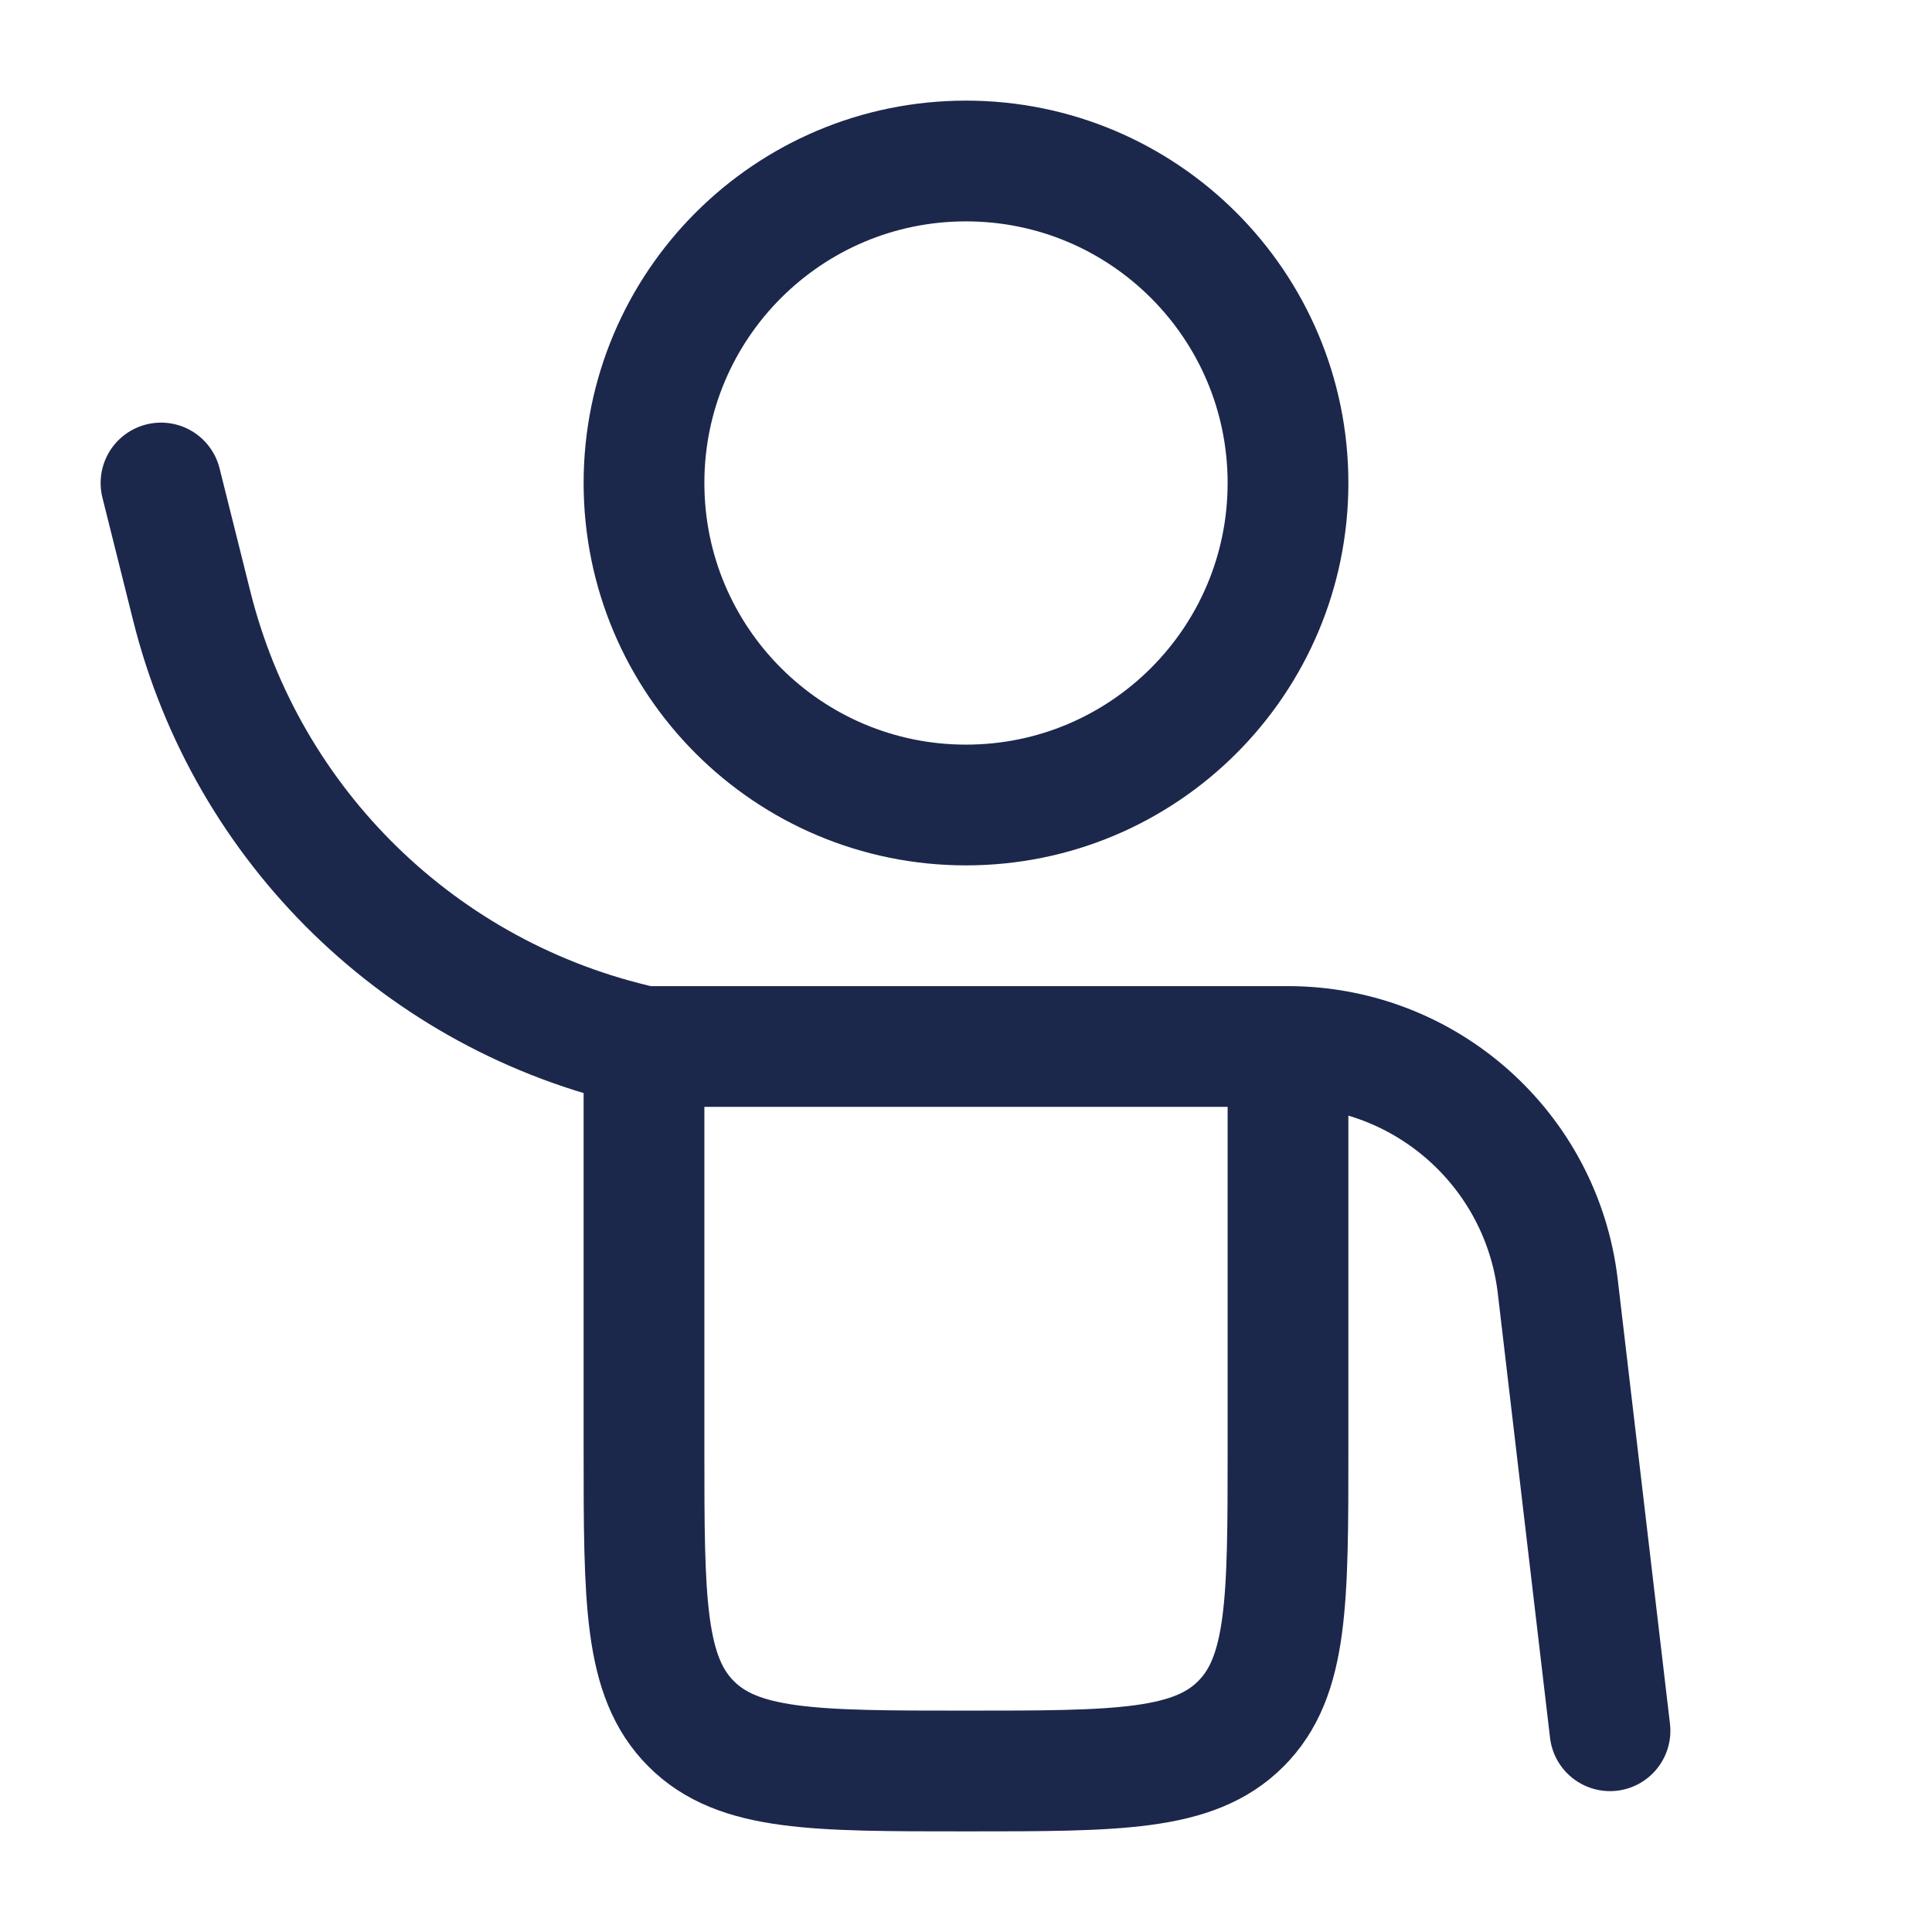
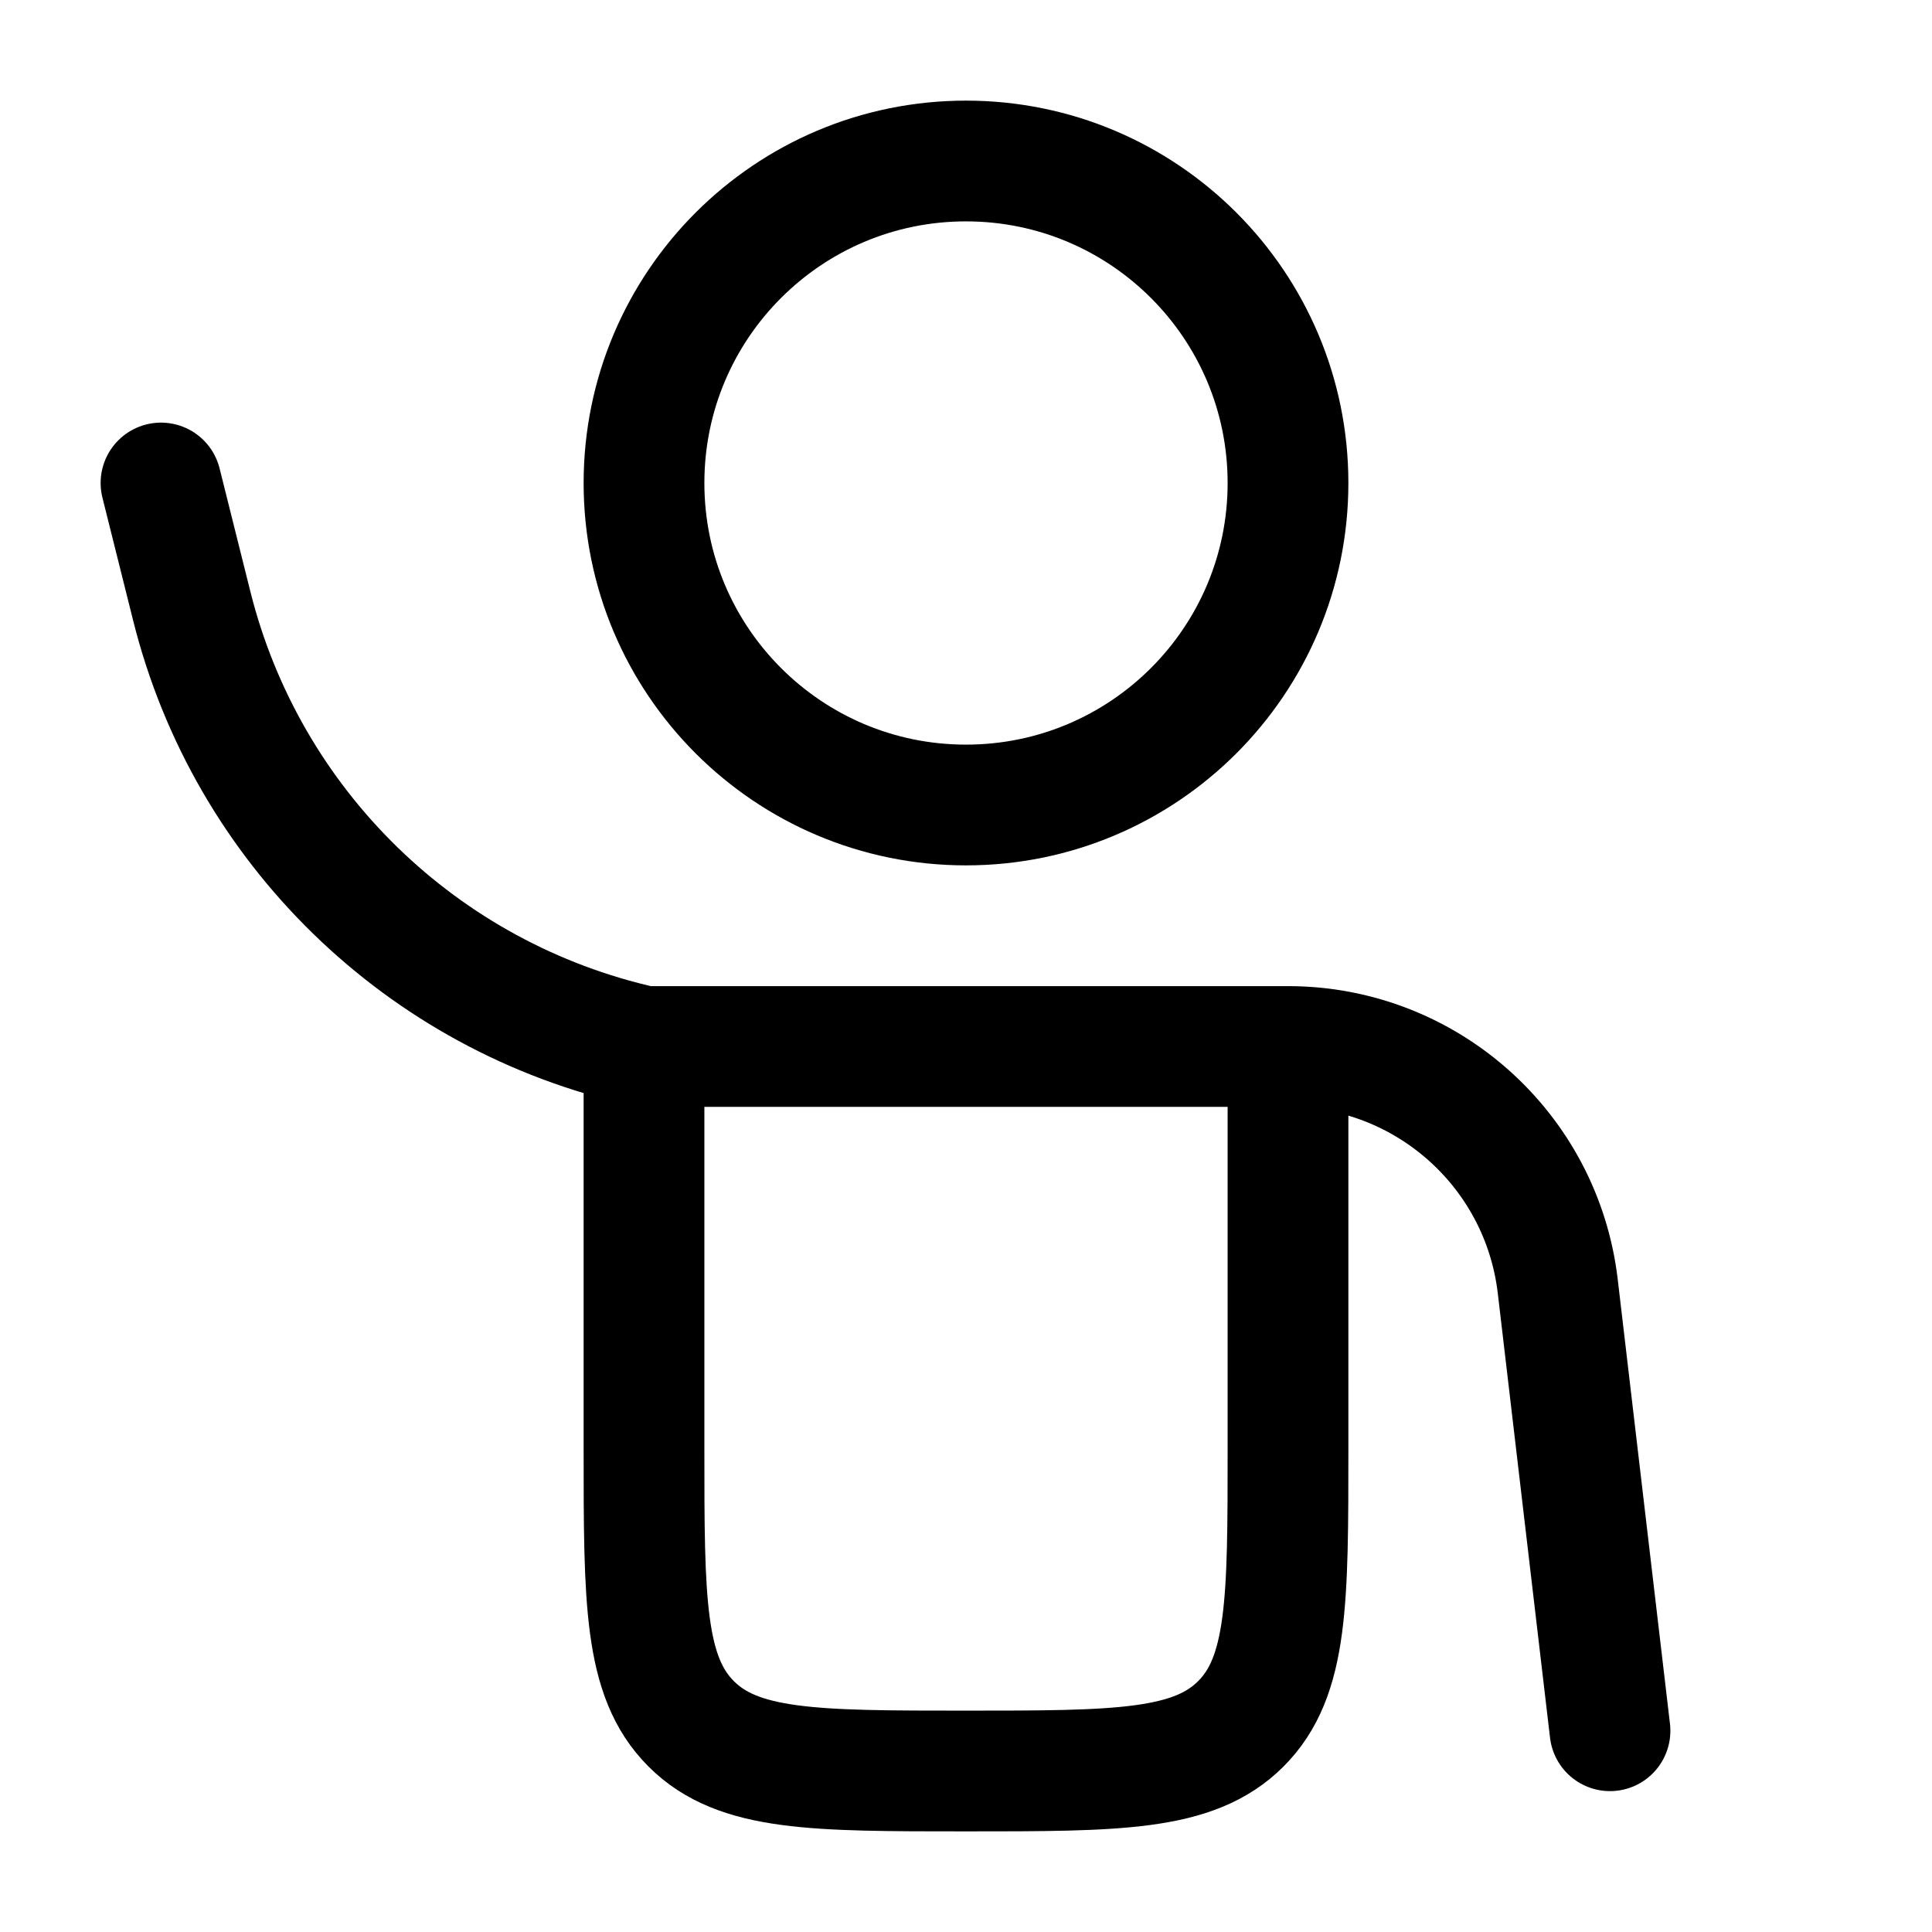
<svg xmlns="http://www.w3.org/2000/svg" viewBox="0 0 24 24" fill="none">
  <g id="SVGRepo_bgCarrier" stroke-width="0" />
  <g id="SVGRepo_tracerCarrier" stroke-linecap="round" stroke-linejoin="round" />
  <g id="SVGRepo_iconCarrier">
-     <path d="M8 13H16M8 13V18C8 19.886 8 20.828 8.586 21.414C9.172 22 10.114 22 12 22C13.886 22 14.828 22 15.414 21.414C16 20.828 16 19.886 16 18V13M8 13C5.242 12.387 3.067 10.269 2.382 7.528L2 6M16 13C17.711 13 19.151 14.28 19.351 15.979L20 21.5" stroke="#1C274C" stroke-width="1.5" stroke-linecap="round" />
-     <circle cx="12" cy="6" r="4" stroke="#1C274C" stroke-width="1.5" />
+     <path d="M8 13H16M8 13V18C8 19.886 8 20.828 8.586 21.414C9.172 22 10.114 22 12 22C13.886 22 14.828 22 15.414 21.414C16 20.828 16 19.886 16 18V13M8 13C5.242 12.387 3.067 10.269 2.382 7.528L2 6M16 13C17.711 13 19.151 14.28 19.351 15.979L20 21.5" stroke="currentColor" stroke-width="1.5" stroke-linecap="round" />
+     <circle cx="12" cy="6" r="4" stroke="currentColor" stroke-width="1.5" />
  </g>
</svg>
